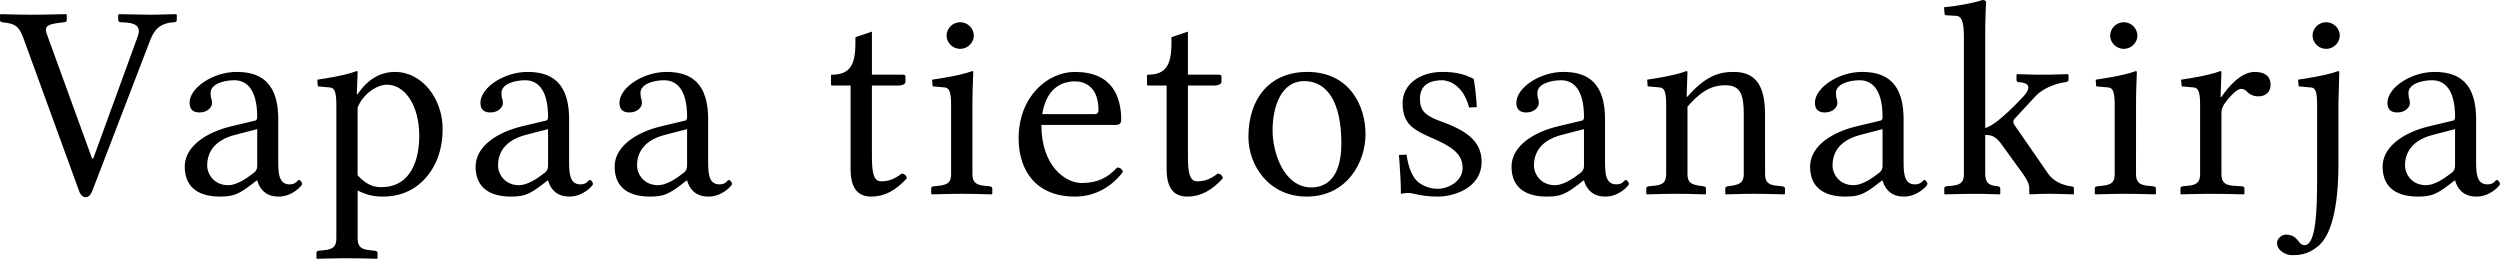
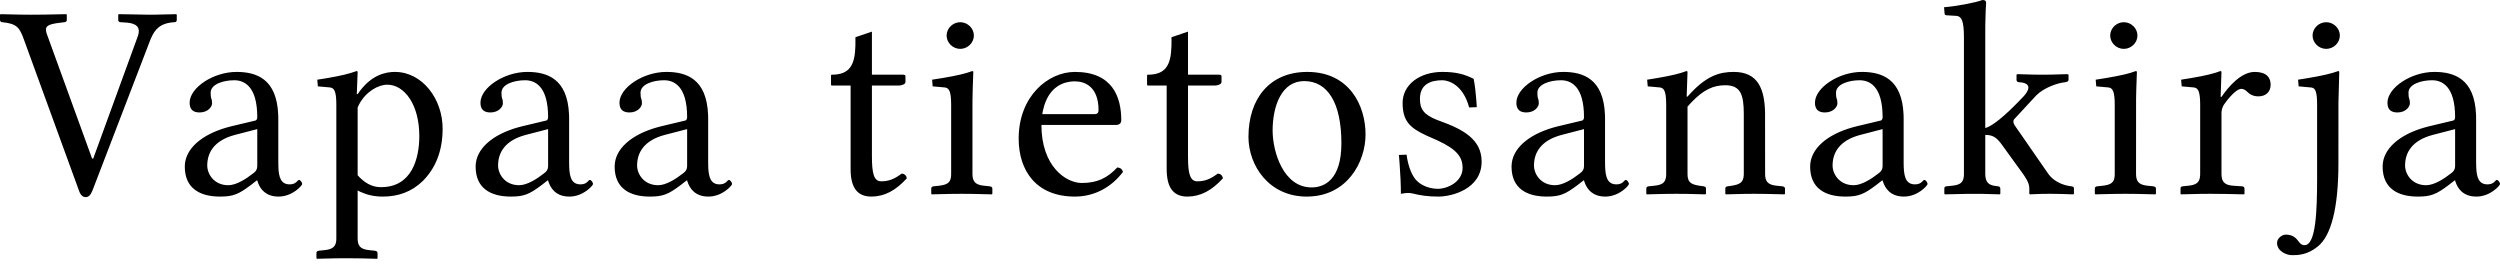
- <svg xmlns="http://www.w3.org/2000/svg" viewBox="0 0 117 13">
-   <path d="M16.685 3.327c.018 0 .035.005.045.017l.008.022-.04 1.04h.04c.612-.91 1.32-1.04 1.743-1.04 1.29 0 2.23 1.27 2.234 2.65 0 1.05-.333 1.86-.93 2.457-.52.507-1.16.728-1.863.727-.41 0-.733-.076-1.034-.213l-.15-.073v2.248c0 .331.121.48.453.533l.106.013.253.026c.05.01.092.027.11.062l.01.042v.247l-.027.026-.707-.018a33.471 33.471 0 0 0-1.743.009l-.357.01-.026-.027v-.247c0-.049.022-.075.061-.091l.045-.013.253-.026c.387-.035.543-.157.568-.452l.004-.094V4.9c0-.6-.091-.757-.251-.798l-.042-.008-.572-.052-.027-.312.438-.07c.672-.112 1.08-.213 1.398-.332zm92.741 0c.027 0 .053.013.053.039l-.04 1.446V7.64c0 2.11-.346 3.4-.97 3.898-.493.403-.945.403-1.211.403-.24 0-.692-.182-.692-.572 0-.234.253-.39.4-.39.345 0 .478.156.585.286.08.117.16.208.305.208.538 0 .582-1.67.585-3.042V4.899c0-.6-.079-.768-.248-.8l-.044-.006-.572-.052-.026-.312.472-.075c.656-.111 1.09-.21 1.403-.327zM8.246.663l.027.026v.247c0 .065-.04.104-.107.104-.679.036-.923.34-1.103.759l-.04.098-2.7 7.03c-.08.195-.174.3-.32.3-.111 0-.203-.073-.27-.21l-.036-.09-2.58-7.082c-.2-.546-.32-.74-1.011-.805A.107.107 0 0 1 .008.98L0 .935V.689L.026.663.93.684c.158.003.32.005.52.005l.624-.006 1.024-.02.027.026v.247c0 .048-.022.075-.062.091l-.044.013-.226.026c-.58.072-.714.167-.613.492l.027.08L4.31 7.42h.053l2.075-5.692c.173-.459-.055-.626-.483-.668l-.315-.02a.107.107 0 0 1-.097-.06l-.01-.044V.689L5.56.663l1.45.026.286-.003.951-.023zm59.258 2.703c.665 0 1.05.117 1.463.324.06.312.097.638.124.98l.022.346-.359.013c-.279-1.07-.97-1.27-1.25-1.274-.505 0-1.05.156-1.05.871 0 .483.183.741.795.984l.149.056c1.08.39 1.94.858 1.942 1.897 0 1.29-1.4 1.64-2.022 1.637a4.63 4.63 0 0 1-1.197-.143.837.837 0 0 0-.253-.026c-.067 0-.173.013-.306.04 0-.438-.025-.932-.063-1.439l-.03-.381.359-.013c.04.325.173.923.479 1.221.133.143.492.377.984.377.466 0 1.16-.338 1.157-.974 0-.524-.28-.876-1.181-1.293l-.51-.227c-.752-.348-1.11-.66-1.115-1.521 0-.871.81-1.46 1.862-1.455zm46.423 0c.935 0 1.88.325 1.951 1.997l.004.199v2.055l.006.228c.02.442.112.783.526.784.32 0 .36-.208.44-.208.052 0 .145.104.146.195 0 .065-.452.585-1.104.584-.655 0-.885-.415-.979-.692l-.019-.061h-.027l-.266.208c-.585.442-.838.546-1.45.545-.93 0-1.65-.377-1.649-1.403 0-.837.8-1.5 1.97-1.832l.198-.052 1.144-.273c.04-.013.08-.065.08-.156 0-1.47-.625-1.73-1.077-1.728-.505 0-1.1.182-1.104.584 0 .143.013.221.026.26.027.052.04.143.04.234 0 .17-.2.43-.585.429-.306 0-.466-.143-.466-.455 0-.702 1.1-1.44 2.195-1.442zm-40.767 0c.935 0 1.88.325 1.951 1.997l.004.199v1.936c0 .598.014 1.13.532 1.13.32 0 .36-.207.44-.207.052 0 .145.104.146.195 0 .065-.452.585-1.104.584-.604 0-.847-.353-.955-.626l-.043-.127h-.027l-.266.208c-.585.442-.838.546-1.45.545-.93 0-1.65-.377-1.649-1.403 0-.837.8-1.5 1.97-1.832l.198-.052 1.144-.273c.04-.013.08-.065.08-.156 0-1.47-.625-1.73-1.077-1.728-.505 0-1.1.182-1.104.584l.005.142a.676.676 0 0 0 .013.09l.008.028c.027.052.04.143.04.234 0 .17-.2.43-.585.429-.306 0-.466-.143-.466-.455 0-.702 1.1-1.44 2.195-1.442zm-48.481 0c.935 0 1.88.325 1.951 1.997l.004.199v2.055c.004.548.048 1.01.532 1.012.32 0 .36-.208.44-.208.052 0 .145.104.146.195 0 .065-.452.585-1.104.584-.655 0-.885-.415-.979-.692l-.019-.061h-.027l-.266.208c-.585.442-.838.546-1.45.545-.93 0-1.65-.377-1.649-1.403 0-.837.8-1.5 1.97-1.832l.198-.052 1.144-.273c.04-.013.08-.065.08-.156 0-1.47-.625-1.73-1.077-1.728-.505 0-1.1.182-1.104.584 0 .114.008.187.018.232l.008.028c.027.052.04.143.04.234 0 .17-.2.43-.585.429-.306 0-.466-.143-.466-.455 0-.702 1.1-1.44 2.195-1.442zm6.507 0c.935 0 1.88.325 1.951 1.997l.004.199v2.055l.006.228c.02.442.112.783.526.784.319 0 .359-.208.439-.208.053 0 .146.104.146.195 0 .065-.452.585-1.104.584-.655 0-.885-.415-.978-.692l-.02-.061h-.026l-.266.208c-.585.442-.838.546-1.45.545-.93 0-1.65-.377-1.649-1.403 0-.837.8-1.5 1.97-1.832l.198-.052 1.144-.273c.04-.013.08-.065.08-.156 0-1.47-.625-1.73-1.078-1.728-.505 0-1.1.182-1.104.584 0 .143.014.221.027.26.027.052.04.143.04.234 0 .17-.2.43-.585.429-.306 0-.466-.143-.466-.455 0-.702 1.1-1.44 2.195-1.442zm9.62-1.885v2.015h1.462c.05 0 .085.014.1.044l.007.034v.26c0 .1-.137.153-.26.165l-.06.003h-1.25V7.29c0 .806.08 1.2.439 1.196.346 0 .612-.104.958-.364.133.013.213.09.24.22-.52.573-1.05.859-1.663.858-.574 0-.925-.32-.967-1.12l-.004-.166V4.002h-.865c-.027 0-.041-.005-.048-.02l-.005-.032v-.402c0-.04.013-.052.04-.052.842 0 1.08-.464 1.102-1.347l.002-.408.771-.26zM11.067 3.366c.935 0 1.88.325 1.951 1.997l.004.199v2.055l.006.228c.02.442.112.783.526.784.32 0 .36-.208.44-.208.053 0 .145.104.146.195 0 .065-.452.585-1.104.584-.604 0-.847-.353-.954-.626l-.044-.127h-.026l-.267.207c-.585.442-.838.546-1.45.546-.93 0-1.65-.377-1.649-1.403 0-.837.8-1.5 1.97-1.832l.198-.052 1.144-.273c.04-.013.08-.065.08-.156 0-1.47-.625-1.73-1.077-1.728-.505 0-1.1.182-1.104.584l.005.142a.677.677 0 0 0 .013.09l.008.028c.027.052.04.143.04.234 0 .17-.2.43-.585.429-.306 0-.466-.143-.466-.455 0-.702 1.1-1.44 2.195-1.442zm76.066 0c.935 0 1.88.325 1.951 1.997l.004.199v2.055c.004.548.048 1.01.532 1.012.32 0 .36-.208.44-.208.053 0 .145.104.146.195 0 .065-.452.585-1.104.584-.655 0-.885-.415-.979-.692l-.019-.061h-.026l-.267.208c-.585.442-.838.546-1.45.545-.93 0-1.65-.377-1.649-1.403 0-.837.8-1.5 1.97-1.832l.198-.052 1.144-.273c.04-.013.08-.065.08-.156 0-1.47-.625-1.73-1.077-1.728-.505 0-1.1.182-1.104.584 0 .114.008.187.018.232l.008.028c.027.052.04.143.04.234 0 .17-.2.43-.585.429-.306 0-.466-.143-.466-.455 0-.702 1.1-1.44 2.195-1.442zm-25.954 0c1.97 0 2.73 1.57 2.727 2.923 0 1.3-.865 2.91-2.753 2.911-1.78 0-2.73-1.47-2.727-2.794 0-1.78.984-3.04 2.753-3.04zm-10.874 0c1.76 0 2.17 1.17 2.168 2.26 0 .12-.064.194-.17.215l-.07.007h-3.497c0 1.94 1.14 2.72 1.888 2.716.732 0 1.2-.234 1.663-.728.146.013.226.078.266.208-.505.676-1.29 1.16-2.248 1.156-1.82 0-2.63-1.22-2.634-2.716 0-1.98 1.37-3.12 2.634-3.118zm5.29-1.885v2.015h1.464c.05 0 .084.014.099.044l.007.034v.26c0 .1-.137.153-.26.165l-.06.003h-1.25V7.29l.006.32c.023.589.126.876.434.876.346 0 .612-.104.957-.364.133.013.213.09.24.22-.52.573-1.05.859-1.663.858-.574 0-.925-.32-.967-1.12l-.004-.166V4.002h-.865c-.026 0-.04-.005-.048-.02l-.005-.032v-.402c0-.04.014-.052.04-.052.842 0 1.08-.464 1.102-1.347l.002-.16V1.74l.772-.26zm-10.1 1.846c.027 0 .054.013.054.039l-.026.713c-.005.175-.01.366-.012.55l-.002.27v3.236c0 .343.12.492.453.545l.106.014.252.025c.05.01.093.027.11.063l.01.041v.247l-.027.026-.857-.02a30.326 30.326 0 0 0-.566-.006l-.54.006-.843.02-.027-.026v-.247c0-.048.023-.075.062-.09l.045-.014.252-.025c.411-.048.547-.16.57-.462l.002-.097V4.899c0-.6-.09-.757-.25-.798l-.042-.008-.572-.052-.027-.311.478-.076c.663-.111 1.09-.21 1.398-.327zm58.415 0c.017 0 .035.005.045.017l.008.022-.04 1.17h.04c.346-.508.93-1.17 1.556-1.17.545 0 .745.26.745.597 0 .338-.226.546-.572.546a.71.71 0 0 1-.545-.234.38.38 0 0 0-.266-.117c-.146 0-.44.234-.759.676a.762.762 0 0 0-.152.354l-.007.1v2.847c0 .343.12.503.462.548l.11.01.385.026c.05 0 .093.022.11.06l.01.044v.247l-.026.026-.78-.018a37.672 37.672 0 0 0-1.817.008l-.356.01-.014-.026v-.247c0-.048.015-.075.051-.09l.043-.014.252-.026c.4-.035.545-.157.569-.461l.003-.097V4.899c0-.6-.09-.757-.25-.798l-.042-.008-.572-.052-.027-.312.47-.075c.65-.111 1.06-.21 1.366-.327zM92.776 0c.12 0 .173.04.173.13l-.02.366c-.008.168-.015.39-.018.657l-.002.341v4.497c.32-.073.929-.582 1.589-1.268l.208-.219c.178-.193.486-.623-.228-.658a.103.103 0 0 1-.1-.065l-.006-.038v-.247l.03-.014c.005-.004.01-.008.01-.012l.761.022c.121.002.254.004.422.004L96 3.492l.754-.022.053.026v.247c0 .052-.051.079-.106.094l-.04.01-.094.013c-.314.045-.802.22-1.141.49l-.136.12-1.01 1.092a.165.165 0 0 0-.054.13c0 .043.012.086.032.126l.035.056 1.556 2.248c.21.307.562.485.87.559l.128.026.093.013c.074.01.106.029.116.069l.003.035v.246l-.026.026-.56-.017c-.091-.003-.182-.005-.276-.006L95.9 9.07c-.266 0-.455.006-.63.014l-.26.012-.04-.026v-.246c0-.15-.032-.29-.226-.584l-.08-.118-.972-1.339c-.236-.335-.41-.444-.679-.464l-.105-.003v1.819c0 .41.176.516.434.562l.164.023c.04 0 .08.022.097.06l.01.044v.246l-.027.026-.812-.023h-.69l-1.065.023-.027-.026v-.246c0-.05.015-.076.05-.092l.043-.012.253-.026c.4-.036.545-.157.569-.462l.003-.097v-6.38c0-.788-.116-.988-.348-1.012l-.477-.028c-.03 0-.06-.015-.073-.038L91.007.65 90.98.338C91.512.3 92.44.13 92.776 0zm7.176 3.327c.027 0 .053.013.053.039l-.03.847-.008.416-.002 3.506c0 .343.121.492.453.545l.106.013.253.026c.05.01.092.027.11.063l.01.041v.247l-.027.026-.857-.02a30.326 30.326 0 0 0-.566-.006l-.541.006-.843.02-.026-.026v-.247c0-.048.022-.075.061-.091l.045-.013.253-.026c.41-.047.547-.159.569-.462l.003-.096V4.899c0-.6-.091-.757-.251-.798l-.042-.008-.572-.052-.026-.311.478-.076c.663-.111 1.09-.21 1.397-.327zm-21.031 0c.018 0 .035.005.045.017l.008.022-.04 1.156h.04c.851-.975 1.49-1.16 2.168-1.156 1.15 0 1.44.82 1.462 1.903l.001 2.866c0 .343.121.492.453.545l.106.013.253.026c.05.01.092.027.11.063l.01.041v.247l-.027.026-.84-.02a30.724 30.724 0 0 0-.583-.006l-.454.004-.863.022-.027-.026v-.247c0-.048.023-.075.062-.091l.045-.013.186-.026c.387-.059.543-.16.568-.462l.004-.096V5.328c0-.91-.16-1.34-.865-1.339-.543 0-1.02.19-1.626.842l-.143.159v3.145c0 .343.11.47.46.54l.112.018.186.026c.05.01.085.027.1.063l.007.041v.247l-.027.026-.88-.022a27.615 27.615 0 0 0-.476-.004l-.558.006-.826.02-.026-.026v-.247c0-.048.022-.075.061-.091l.045-.013.253-.026c.399-.035.545-.157.568-.461l.004-.097V4.899c0-.6-.091-.757-.251-.798l-.042-.008-.572-.052-.026-.312.47-.075c.65-.111 1.06-.21 1.365-.327zm-17.888.468c-1.06 0-1.48 1.18-1.476 2.313 0 1 .505 2.66 1.822 2.664.599 0 1.4-.351 1.396-2.067 0-1.91-.652-2.91-1.742-2.91zm-42.914.168c-.417 0-.994.321-1.31.913l-.073.153v3.17c.466.534.89.56 1.104.56 1.42 0 1.78-1.33 1.782-2.392 0-1.47-.692-2.4-1.503-2.404zm96.777 2.08-1.05.272c-.985.26-1.29.845-1.291 1.43 0 .403.319.923.984.922.372 0 .825-.286 1.17-.558a.402.402 0 0 0 .178-.246l.009-.092V6.043zm-82.741 0-1.05.272c-.985.26-1.29.845-1.291 1.43 0 .403.319.923.984.922.372 0 .825-.286 1.17-.558a.402.402 0 0 0 .178-.246l.009-.092V6.043zm-6.507 0-1.05.272c-.985.26-1.29.845-1.29 1.43 0 .403.318.923.984.922.372 0 .825-.286 1.17-.558a.402.402 0 0 0 .177-.246l.01-.092V6.043zm62.455 0-1.05.272c-.985.26-1.29.845-1.29 1.43 0 .403.318.923.984.922.372 0 .825-.286 1.17-.558a.402.402 0 0 0 .177-.246l.01-.092V6.043zm-76.066 0-1.05.272c-.985.26-1.29.845-1.29 1.43 0 .403.318.923.984.922.372 0 .825-.286 1.17-.558a.402.402 0 0 0 .177-.246l.01-.092V6.043zm62.092 0-1.05.272c-.985.26-1.29.845-1.29 1.43 0 .403.318.923.984.922.372 0 .825-.286 1.17-.558a.402.402 0 0 0 .177-.246l.01-.092V6.043zM50.305 3.807l-.094.003c-.359.018-1.14.174-1.4 1.347l-.035.184h2.447c.133 0 .186-.065.186-.182 0-1.09-.625-1.35-1.104-1.352zM44.937 1.04a.64.64 0 0 1 .639.623.64.64 0 0 1-.639.624.64.64 0 0 1-.638-.624.64.64 0 0 1 .638-.623zm54.456 0a.64.64 0 0 1 .639.623c0 .338-.293.624-.639.624s-.638-.286-.638-.624a.64.64 0 0 1 .638-.623zm9.471 0a.64.64 0 0 1 .639.623.64.64 0 0 1-.639.624.64.64 0 0 1-.638-.624.64.64 0 0 1 .638-.623z" fill="#000" fill-rule="nonzero" />
+ <svg xmlns="http://www.w3.org/2000/svg" width="120px" height="13px" viewBox="0 0 120 13" version="1.1">
+   <g id="Page-1" stroke="none" stroke-width="1" fill="none" fill-rule="evenodd">
+     <path d="M17.112,3.412 C17.131,3.412 17.149,3.418 17.159,3.43 L17.167,3.452 L17.126,4.518 L17.167,4.518 C17.794,3.585 18.517,3.452 18.954,3.452 C20.277,3.452 21.246,4.758 21.246,6.171 C21.246,7.25 20.905,8.077 20.291,8.69 C19.759,9.21 19.104,9.436 18.381,9.436 C17.96,9.436 17.629,9.358 17.32,9.218 L17.167,9.143 L17.167,11.449 C17.167,11.788 17.291,11.94 17.631,11.995 L17.74,12.008 L17.999,12.035 C18.05,12.045 18.094,12.062 18.112,12.099 L18.122,12.142 L18.122,12.395 L18.095,12.422 L17.37,12.403 C17.133,12.398 16.894,12.395 16.635,12.395 C16.267,12.395 15.937,12.402 15.582,12.412 L15.216,12.422 L15.189,12.395 L15.189,12.142 C15.189,12.092 15.212,12.064 15.252,12.048 L15.298,12.035 L15.557,12.008 C15.954,11.972 16.114,11.848 16.14,11.545 L16.144,11.449 L16.144,5.025 C16.144,4.409 16.051,4.249 15.886,4.206 L15.844,4.198 L15.257,4.145 L15.23,3.825 L15.678,3.754 C16.368,3.638 16.783,3.534 17.112,3.412 Z M112.231,3.412 C112.258,3.412 112.285,3.425 112.285,3.452 L112.245,4.935 L112.245,4.935 L112.244,7.837 C112.244,9.996 111.89,11.329 111.249,11.835 C110.744,12.248 110.28,12.248 110.007,12.248 C109.762,12.248 109.298,12.062 109.298,11.662 C109.298,11.422 109.557,11.262 109.707,11.262 C110.062,11.262 110.198,11.422 110.307,11.555 C110.389,11.675 110.471,11.768 110.621,11.768 C111.173,11.768 111.217,10.054 111.221,8.648 L111.221,5.025 C111.221,4.409 111.14,4.237 110.966,4.204 L110.921,4.198 L110.335,4.145 L110.307,3.825 L110.792,3.747 C111.465,3.634 111.907,3.532 112.231,3.412 Z M8.458,0.68 L8.485,0.706 L8.485,0.96 C8.485,1.026 8.444,1.066 8.376,1.066 C7.68,1.103 7.43,1.416 7.245,1.845 L7.203,1.946 L4.434,9.156 C4.352,9.356 4.256,9.463 4.106,9.463 C3.993,9.463 3.898,9.389 3.83,9.248 L3.793,9.156 L1.146,1.893 C0.941,1.333 0.819,1.133 0.109,1.066 C0.068,1.066 0.027,1.044 0.009,1.004 L0,0.96 L0,0.706 L0.027,0.68 L0.954,0.701 C1.116,0.705 1.282,0.706 1.487,0.706 L2.128,0.701 L2.128,0.701 L3.179,0.68 L3.206,0.706 L3.206,0.96 C3.206,1.01 3.183,1.037 3.143,1.053 L3.097,1.066 L2.865,1.093 C2.269,1.167 2.133,1.264 2.236,1.598 L2.265,1.679 L4.42,7.61 L4.475,7.61 L6.603,1.773 C6.78,1.302 6.546,1.131 6.107,1.087 L5.784,1.066 C5.743,1.066 5.702,1.044 5.684,1.004 L5.675,0.96 L5.675,0.706 L5.702,0.68 L7.189,0.706 L7.189,0.706 L7.483,0.703 L7.483,0.703 L8.458,0.68 Z M69.235,3.452 C69.917,3.452 70.313,3.572 70.736,3.785 C70.797,4.105 70.836,4.44 70.862,4.79 L70.886,5.144 L70.518,5.158 C70.231,4.065 69.522,3.852 69.235,3.852 C68.717,3.852 68.157,4.012 68.157,4.745 C68.157,5.24 68.346,5.505 68.973,5.754 L69.126,5.811 C70.231,6.211 71.118,6.691 71.118,7.757 C71.118,9.076 69.685,9.436 69.044,9.436 C68.567,9.436 68.171,9.383 67.816,9.289 C67.721,9.263 67.653,9.263 67.557,9.263 C67.489,9.263 67.38,9.276 67.243,9.303 C67.243,8.855 67.217,8.347 67.179,7.828 L67.148,7.437 L67.516,7.424 C67.557,7.757 67.694,8.37 68.007,8.676 C68.144,8.823 68.512,9.063 69.017,9.063 C69.494,9.063 70.204,8.716 70.204,8.063 C70.204,7.526 69.916,7.164 68.992,6.737 L68.469,6.505 C67.697,6.148 67.325,5.827 67.325,4.945 C67.325,4.052 68.157,3.452 69.235,3.452 Z M116.849,3.452 C117.808,3.452 118.779,3.786 118.85,5.5 L118.854,5.704 L118.854,7.812 L118.86,8.046 C118.88,8.5 118.974,8.85 119.4,8.85 C119.727,8.85 119.768,8.636 119.85,8.636 C119.904,8.636 120,8.743 120,8.836 C120,8.903 119.536,9.436 118.868,9.436 C118.196,9.436 117.96,9.011 117.864,8.726 L117.845,8.663 L117.817,8.663 L117.544,8.876 C116.944,9.329 116.685,9.436 116.057,9.436 C115.102,9.436 114.366,9.05 114.366,7.997 C114.366,7.138 115.186,6.459 116.386,6.118 L116.589,6.064 L117.763,5.784 C117.804,5.771 117.845,5.718 117.845,5.624 C117.845,4.118 117.203,3.852 116.739,3.852 C116.221,3.852 115.607,4.038 115.607,4.451 C115.607,4.598 115.621,4.678 115.634,4.718 C115.662,4.771 115.675,4.865 115.675,4.958 C115.675,5.131 115.471,5.398 115.075,5.398 C114.761,5.398 114.598,5.251 114.598,4.931 C114.598,4.212 115.73,3.452 116.849,3.452 Z M75.036,3.452 C75.995,3.452 76.967,3.786 77.038,5.5 L77.042,5.704 L77.042,7.69 C77.042,8.303 77.056,8.85 77.588,8.85 C77.915,8.85 77.956,8.636 78.038,8.636 C78.092,8.636 78.188,8.743 78.188,8.836 C78.188,8.903 77.724,9.436 77.056,9.436 C76.436,9.436 76.187,9.074 76.077,8.794 L76.032,8.663 L76.005,8.663 L75.732,8.876 C75.132,9.329 74.873,9.436 74.245,9.436 C73.29,9.436 72.554,9.05 72.554,7.997 C72.554,7.138 73.374,6.459 74.574,6.118 L74.777,6.064 L75.951,5.784 C75.991,5.771 76.032,5.718 76.032,5.624 C76.032,4.118 75.391,3.852 74.927,3.852 C74.409,3.852 73.795,4.038 73.795,4.451 L73.801,4.597 C73.804,4.636 73.809,4.666 73.814,4.689 L73.822,4.718 C73.85,4.771 73.863,4.865 73.863,4.958 C73.863,5.131 73.659,5.398 73.263,5.398 C72.949,5.398 72.786,5.251 72.786,4.931 C72.786,4.212 73.918,3.452 75.036,3.452 Z M25.313,3.452 C26.272,3.452 27.243,3.786 27.314,5.5 L27.318,5.704 L27.318,7.812 C27.322,8.374 27.367,8.85 27.864,8.85 C28.191,8.85 28.232,8.636 28.314,8.636 C28.369,8.636 28.464,8.743 28.464,8.836 C28.464,8.903 28,9.436 27.332,9.436 C26.66,9.436 26.424,9.011 26.328,8.726 L26.309,8.663 L26.281,8.663 L26.008,8.876 C25.408,9.329 25.149,9.436 24.521,9.436 C23.567,9.436 22.83,9.05 22.83,7.997 C22.83,7.138 23.65,6.459 24.85,6.118 L25.053,6.064 L26.227,5.784 C26.268,5.771 26.309,5.718 26.309,5.624 C26.309,4.118 25.667,3.852 25.204,3.852 C24.685,3.852 24.071,4.038 24.071,4.451 C24.071,4.569 24.08,4.643 24.09,4.689 L24.099,4.718 C24.126,4.771 24.139,4.865 24.139,4.958 C24.139,5.131 23.935,5.398 23.539,5.398 C23.225,5.398 23.062,5.251 23.062,4.931 C23.062,4.212 24.194,3.452 25.313,3.452 Z M31.986,3.452 C32.945,3.452 33.917,3.786 33.988,5.5 L33.992,5.704 L33.992,7.812 L33.997,8.046 C34.018,8.5 34.112,8.85 34.537,8.85 C34.865,8.85 34.906,8.636 34.988,8.636 C35.042,8.636 35.138,8.743 35.138,8.836 C35.138,8.903 34.674,9.436 34.005,9.436 C33.334,9.436 33.098,9.011 33.002,8.726 L32.982,8.663 L32.955,8.663 L32.682,8.876 C32.082,9.329 31.823,9.436 31.195,9.436 C30.24,9.436 29.503,9.05 29.503,7.997 C29.503,7.138 30.324,6.459 31.524,6.118 L31.727,6.064 L32.9,5.784 C32.941,5.771 32.982,5.718 32.982,5.624 C32.982,4.118 32.341,3.852 31.877,3.852 C31.359,3.852 30.745,4.038 30.745,4.451 C30.745,4.598 30.758,4.678 30.772,4.718 C30.799,4.771 30.813,4.865 30.813,4.958 C30.813,5.131 30.608,5.398 30.213,5.398 C29.899,5.398 29.735,5.251 29.735,4.931 C29.735,4.212 30.868,3.452 31.986,3.452 Z M41.852,1.519 L41.852,3.585 L43.353,3.585 C43.404,3.585 43.44,3.6 43.455,3.63 L43.462,3.665 L43.462,3.932 C43.462,4.035 43.322,4.088 43.196,4.102 L43.135,4.105 L41.852,4.105 L41.852,7.477 C41.852,8.303 41.934,8.703 42.302,8.703 C42.657,8.703 42.93,8.596 43.285,8.33 C43.421,8.343 43.503,8.423 43.53,8.556 C42.998,9.143 42.453,9.436 41.825,9.436 C41.237,9.436 40.876,9.108 40.833,8.287 L40.829,8.117 L40.829,4.105 L39.942,4.105 C39.915,4.105 39.9,4.099 39.893,4.083 L39.888,4.052 L39.888,3.638 C39.888,3.598 39.901,3.585 39.929,3.585 C40.792,3.585 41.035,3.11 41.059,2.204 L41.061,1.786 L41.852,1.519 Z M11.353,3.452 C12.312,3.452 13.283,3.786 13.354,5.5 L13.358,5.704 L13.359,7.812 L13.364,8.046 C13.384,8.5 13.478,8.85 13.904,8.85 C14.231,8.85 14.272,8.636 14.354,8.636 C14.409,8.636 14.504,8.743 14.504,8.836 C14.504,8.903 14.04,9.436 13.372,9.436 C12.752,9.436 12.503,9.074 12.393,8.794 L12.349,8.663 L12.321,8.663 L12.049,8.876 C11.448,9.329 11.189,9.436 10.562,9.436 C9.607,9.436 8.87,9.05 8.87,7.997 C8.87,7.138 9.69,6.459 10.89,6.118 L11.094,6.064 L12.267,5.784 C12.308,5.771 12.349,5.718 12.349,5.624 C12.349,4.118 11.707,3.852 11.244,3.852 C10.725,3.852 10.111,4.038 10.111,4.451 L10.117,4.597 C10.121,4.636 10.125,4.666 10.131,4.689 L10.139,4.718 C10.166,4.771 10.18,4.865 10.18,4.958 C10.18,5.131 9.975,5.398 9.579,5.398 C9.266,5.398 9.102,5.251 9.102,4.931 C9.102,4.212 10.234,3.452 11.353,3.452 Z M89.369,3.452 C90.328,3.452 91.3,3.786 91.371,5.5 L91.375,5.704 L91.375,7.812 C91.379,8.374 91.424,8.85 91.92,8.85 C92.248,8.85 92.289,8.636 92.371,8.636 C92.425,8.636 92.521,8.743 92.521,8.836 C92.521,8.903 92.057,9.436 91.388,9.436 C90.717,9.436 90.481,9.011 90.385,8.726 L90.365,8.663 L90.338,8.663 L90.065,8.876 C89.465,9.329 89.206,9.436 88.578,9.436 C87.623,9.436 86.887,9.05 86.887,7.997 C86.887,7.138 87.707,6.459 88.907,6.118 L89.11,6.064 L90.283,5.784 C90.324,5.771 90.365,5.718 90.365,5.624 C90.365,4.118 89.724,3.852 89.26,3.852 C88.742,3.852 88.128,4.038 88.128,4.451 C88.128,4.569 88.137,4.643 88.147,4.689 L88.155,4.718 C88.183,4.771 88.196,4.865 88.196,4.958 C88.196,5.131 87.992,5.398 87.596,5.398 C87.282,5.398 87.118,5.251 87.118,4.931 C87.118,4.212 88.251,3.452 89.369,3.452 Z M62.75,3.452 C64.769,3.452 65.546,5.065 65.546,6.451 C65.546,7.783 64.66,9.436 62.723,9.436 C60.895,9.436 59.926,7.93 59.926,6.571 C59.926,4.745 60.935,3.452 62.75,3.452 Z M51.597,3.452 C53.398,3.452 53.821,4.651 53.821,5.771 C53.821,5.893 53.755,5.969 53.646,5.991 L53.576,5.998 L49.988,5.998 C49.988,7.983 51.161,8.783 51.925,8.783 C52.675,8.783 53.153,8.543 53.63,8.037 C53.78,8.05 53.862,8.117 53.903,8.25 C53.385,8.943 52.58,9.436 51.597,9.436 C49.728,9.436 48.896,8.183 48.896,6.651 C48.896,4.625 50.301,3.452 51.597,3.452 Z M57.024,1.519 L57.024,3.585 L58.524,3.585 C58.575,3.585 58.611,3.6 58.626,3.63 L58.633,3.665 L58.633,3.932 C58.633,4.035 58.493,4.088 58.367,4.102 L58.306,4.105 L57.024,4.105 L57.024,7.477 L57.029,7.805 C57.053,8.409 57.158,8.703 57.474,8.703 C57.828,8.703 58.101,8.596 58.456,8.33 C58.592,8.343 58.674,8.423 58.702,8.556 C58.17,9.143 57.624,9.436 56.996,9.436 C56.408,9.436 56.047,9.108 56.005,8.287 L56,8.117 L56,4.105 L55.114,4.105 C55.086,4.105 55.071,4.099 55.064,4.083 L55.059,4.052 L55.059,3.638 C55.059,3.598 55.073,3.585 55.1,3.585 C55.963,3.585 56.206,3.11 56.23,2.204 L56.232,2.039 L56.232,1.786 L57.024,1.519 Z M46.665,3.412 C46.692,3.412 46.719,3.425 46.719,3.452 L46.693,4.183 C46.687,4.363 46.683,4.559 46.68,4.748 L46.678,5.025 L46.678,8.343 C46.678,8.695 46.802,8.848 47.142,8.903 L47.251,8.916 L47.51,8.943 C47.561,8.953 47.605,8.97 47.624,9.007 L47.633,9.05 L47.633,9.303 L47.606,9.329 L46.727,9.308 C46.541,9.305 46.353,9.303 46.146,9.303 L45.592,9.308 L45.592,9.308 L44.727,9.329 L44.7,9.303 L44.7,9.05 C44.7,9 44.723,8.972 44.763,8.956 L44.809,8.943 L45.068,8.916 C45.49,8.868 45.63,8.753 45.652,8.442 L45.655,8.343 L45.655,5.025 C45.655,4.409 45.562,4.249 45.397,4.206 L45.355,4.198 L44.768,4.145 L44.741,3.825 L45.231,3.747 C45.912,3.634 46.352,3.532 46.665,3.412 Z M106.576,3.412 C106.594,3.412 106.613,3.418 106.623,3.43 L106.631,3.452 L106.59,4.651 L106.631,4.651 C106.986,4.132 107.586,3.452 108.227,3.452 C108.786,3.452 108.991,3.718 108.991,4.065 C108.991,4.412 108.759,4.625 108.404,4.625 C108.131,4.625 107.981,4.518 107.845,4.385 C107.763,4.305 107.668,4.265 107.572,4.265 C107.422,4.265 107.122,4.505 106.795,4.958 C106.718,5.054 106.659,5.184 106.639,5.321 L106.631,5.424 L106.631,8.343 C106.631,8.695 106.755,8.859 107.105,8.906 L107.217,8.916 L107.613,8.943 C107.664,8.943 107.708,8.965 107.726,9.005 L107.736,9.05 L107.736,9.303 L107.709,9.329 L106.909,9.311 C106.634,9.306 106.358,9.303 106.099,9.303 C105.73,9.303 105.401,9.31 105.046,9.32 L104.68,9.329 L104.666,9.303 L104.666,9.05 C104.666,9 104.682,8.972 104.718,8.956 L104.762,8.943 L105.021,8.916 C105.43,8.88 105.58,8.755 105.604,8.443 L105.608,8.343 L105.608,5.025 C105.608,4.409 105.515,4.249 105.35,4.206 L105.308,4.198 L104.721,4.145 L104.694,3.825 L105.175,3.747 C105.842,3.634 106.264,3.532 106.576,3.412 Z M95.156,-1.77635684e-15 C95.279,-1.77635684e-15 95.334,0.04 95.334,0.133 L95.313,0.508 C95.306,0.681 95.298,0.908 95.295,1.182 L95.293,1.533 L95.293,6.144 C95.622,6.07 96.245,5.547 96.923,4.844 L97.137,4.62 C97.319,4.422 97.635,3.981 96.902,3.945 C96.851,3.945 96.815,3.915 96.801,3.878 L96.793,3.838 L96.793,3.585 L96.824,3.571 C96.83,3.567 96.834,3.563 96.834,3.559 L97.615,3.581 C97.739,3.584 97.876,3.585 98.048,3.585 L98.462,3.581 L98.462,3.581 L99.235,3.559 L99.29,3.585 L99.29,3.838 C99.29,3.892 99.237,3.92 99.182,3.935 L99.14,3.945 L99.044,3.958 C98.722,4.005 98.222,4.184 97.874,4.461 L97.735,4.585 L96.698,5.704 C96.657,5.744 96.643,5.784 96.643,5.838 C96.643,5.882 96.655,5.926 96.676,5.967 L96.711,6.024 L98.308,8.33 C98.522,8.645 98.883,8.827 99.199,8.903 L99.331,8.93 L99.426,8.943 C99.503,8.954 99.535,8.973 99.545,9.014 L99.549,9.05 L99.549,9.303 L99.522,9.329 L98.947,9.311 C98.854,9.309 98.761,9.307 98.664,9.305 L98.362,9.303 C98.089,9.303 97.895,9.309 97.715,9.317 L97.448,9.329 L97.407,9.303 L97.407,9.05 C97.407,8.896 97.375,8.752 97.176,8.451 L97.093,8.33 L96.098,6.957 C95.855,6.614 95.677,6.502 95.401,6.481 L95.293,6.477 L95.293,8.343 C95.293,8.765 95.473,8.873 95.738,8.92 L95.907,8.943 C95.947,8.943 95.988,8.965 96.006,9.005 L96.016,9.05 L96.016,9.303 L95.988,9.329 L95.156,9.306 L95.156,9.306 L94.447,9.305 L94.447,9.305 L93.355,9.329 L93.328,9.303 L93.328,9.05 C93.328,9 93.344,8.972 93.38,8.956 L93.424,8.943 L93.683,8.916 C94.092,8.88 94.242,8.755 94.266,8.443 L94.269,8.343 L94.269,1.799 C94.269,0.991 94.151,0.786 93.913,0.762 L93.424,0.733 C93.393,0.733 93.362,0.718 93.349,0.694 L93.342,0.666 L93.315,0.347 C93.86,0.307 94.815,0.133 95.156,-1.77635684e-15 Z M102.517,3.412 C102.544,3.412 102.571,3.425 102.571,3.452 L102.541,4.321 C102.537,4.46 102.534,4.606 102.532,4.748 L102.53,8.343 C102.53,8.695 102.654,8.848 102.995,8.903 L103.103,8.916 L103.362,8.943 C103.414,8.953 103.457,8.97 103.476,9.007 L103.485,9.05 L103.485,9.303 L103.458,9.329 L102.579,9.308 C102.393,9.305 102.206,9.303 101.998,9.303 L101.444,9.308 L101.444,9.308 L100.579,9.329 L100.552,9.303 L100.552,9.05 C100.552,9 100.575,8.972 100.615,8.956 L100.661,8.943 L100.92,8.916 C101.342,8.868 101.482,8.753 101.504,8.442 L101.507,8.343 L101.507,5.025 C101.507,4.409 101.414,4.249 101.25,4.206 L101.207,4.198 L100.62,4.145 L100.593,3.825 L101.083,3.747 C101.764,3.634 102.204,3.532 102.517,3.412 Z M80.946,3.412 C80.964,3.412 80.982,3.418 80.993,3.43 L81.001,3.452 L80.96,4.638 L81.001,4.638 C81.874,3.638 82.529,3.452 83.224,3.452 C84.399,3.452 84.699,4.293 84.723,5.404 L84.725,8.343 C84.725,8.695 84.849,8.848 85.189,8.903 L85.298,8.916 L85.557,8.943 C85.608,8.953 85.652,8.97 85.67,9.007 L85.68,9.05 L85.68,9.303 L85.653,9.329 L84.791,9.308 C84.608,9.305 84.417,9.303 84.193,9.303 L83.728,9.307 L83.728,9.307 L82.842,9.329 L82.815,9.303 L82.815,9.05 C82.815,9 82.838,8.972 82.878,8.956 L82.924,8.943 L83.115,8.916 C83.512,8.856 83.672,8.751 83.698,8.442 L83.702,8.343 L83.702,5.464 C83.702,4.531 83.538,4.092 82.815,4.092 C82.258,4.092 81.771,4.287 81.147,4.955 L81.001,5.118 L81.001,8.343 C81.001,8.695 81.113,8.826 81.472,8.897 L81.587,8.916 L81.778,8.943 C81.829,8.953 81.865,8.97 81.88,9.007 L81.887,9.05 L81.887,9.303 L81.86,9.329 L80.957,9.307 C80.811,9.304 80.655,9.303 80.469,9.303 L79.896,9.308 L79.896,9.308 L79.05,9.329 L79.023,9.303 L79.023,9.05 C79.023,9 79.046,8.972 79.086,8.956 L79.132,8.943 L79.391,8.916 C79.8,8.88 79.95,8.755 79.974,8.443 L79.977,8.343 L79.977,5.025 C79.977,4.409 79.884,4.249 79.72,4.206 L79.677,4.198 L79.091,4.145 L79.063,3.825 L79.545,3.747 C80.211,3.634 80.634,3.532 80.946,3.412 Z M62.6,3.892 C61.508,3.892 61.086,5.105 61.086,6.264 C61.086,7.29 61.604,8.996 62.954,8.996 C63.568,8.996 64.387,8.636 64.387,6.877 C64.387,4.918 63.718,3.892 62.6,3.892 Z M18.586,4.065 C18.158,4.065 17.567,4.394 17.242,5.001 L17.167,5.158 L17.167,8.41 C17.644,8.956 18.081,8.983 18.299,8.983 C19.759,8.983 20.127,7.624 20.127,6.531 C20.127,5.025 19.418,4.065 18.586,4.065 Z M117.845,6.197 L116.767,6.477 C115.757,6.744 115.444,7.344 115.444,7.943 C115.444,8.357 115.771,8.89 116.453,8.89 C116.835,8.89 117.299,8.596 117.654,8.317 C117.741,8.253 117.811,8.18 117.835,8.065 L117.845,7.97 L117.845,6.197 Z M32.982,6.197 L31.904,6.477 C30.895,6.744 30.581,7.344 30.581,7.943 C30.581,8.357 30.909,8.89 31.591,8.89 C31.973,8.89 32.436,8.596 32.791,8.317 C32.878,8.253 32.948,8.18 32.973,8.065 L32.982,7.97 L32.982,6.197 Z M26.309,6.197 L25.231,6.477 C24.221,6.744 23.908,7.344 23.908,7.943 C23.908,8.357 24.235,8.89 24.917,8.89 C25.299,8.89 25.763,8.596 26.118,8.317 C26.205,8.253 26.275,8.18 26.299,8.065 L26.309,7.97 L26.309,6.197 Z M90.365,6.197 L89.288,6.477 C88.278,6.744 87.964,7.344 87.964,7.943 C87.964,8.357 88.292,8.89 88.974,8.89 C89.356,8.89 89.82,8.596 90.174,8.317 C90.262,8.253 90.331,8.18 90.356,8.065 L90.365,7.97 L90.365,6.197 Z M12.349,6.197 L11.271,6.477 C10.261,6.744 9.948,7.344 9.948,7.943 C9.948,8.357 10.275,8.89 10.957,8.89 C11.339,8.89 11.803,8.596 12.158,8.317 C12.245,8.253 12.315,8.18 12.339,8.065 L12.349,7.97 L12.349,6.197 Z M76.032,6.197 L74.955,6.477 C73.945,6.744 73.631,7.344 73.631,7.943 C73.631,8.357 73.959,8.89 74.641,8.89 C75.023,8.89 75.487,8.596 75.841,8.317 C75.929,8.253 75.999,8.18 76.023,8.065 L76.032,7.97 L76.032,6.197 Z M51.597,3.905 L51.501,3.907 C51.132,3.927 50.334,4.086 50.065,5.289 L50.029,5.478 L52.539,5.478 C52.675,5.478 52.73,5.411 52.73,5.291 C52.73,4.172 52.089,3.905 51.597,3.905 Z M46.092,1.066 C46.446,1.066 46.746,1.359 46.746,1.706 C46.746,2.052 46.446,2.346 46.092,2.346 C45.737,2.346 45.437,2.052 45.437,1.706 C45.437,1.359 45.737,1.066 46.092,1.066 Z M101.944,1.066 C102.298,1.066 102.598,1.359 102.598,1.706 C102.598,2.052 102.298,2.346 101.944,2.346 C101.589,2.346 101.289,2.052 101.289,1.706 C101.289,1.359 101.589,1.066 101.944,1.066 Z M111.658,1.066 C112.013,1.066 112.313,1.359 112.313,1.706 C112.313,2.052 112.013,2.346 111.658,2.346 C111.303,2.346 111.003,2.052 111.003,1.706 C111.003,1.359 111.303,1.066 111.658,1.066 Z" id="wikipedia-tagline-fi" fill="#000000" fill-rule="nonzero" />
+   </g>
</svg>
